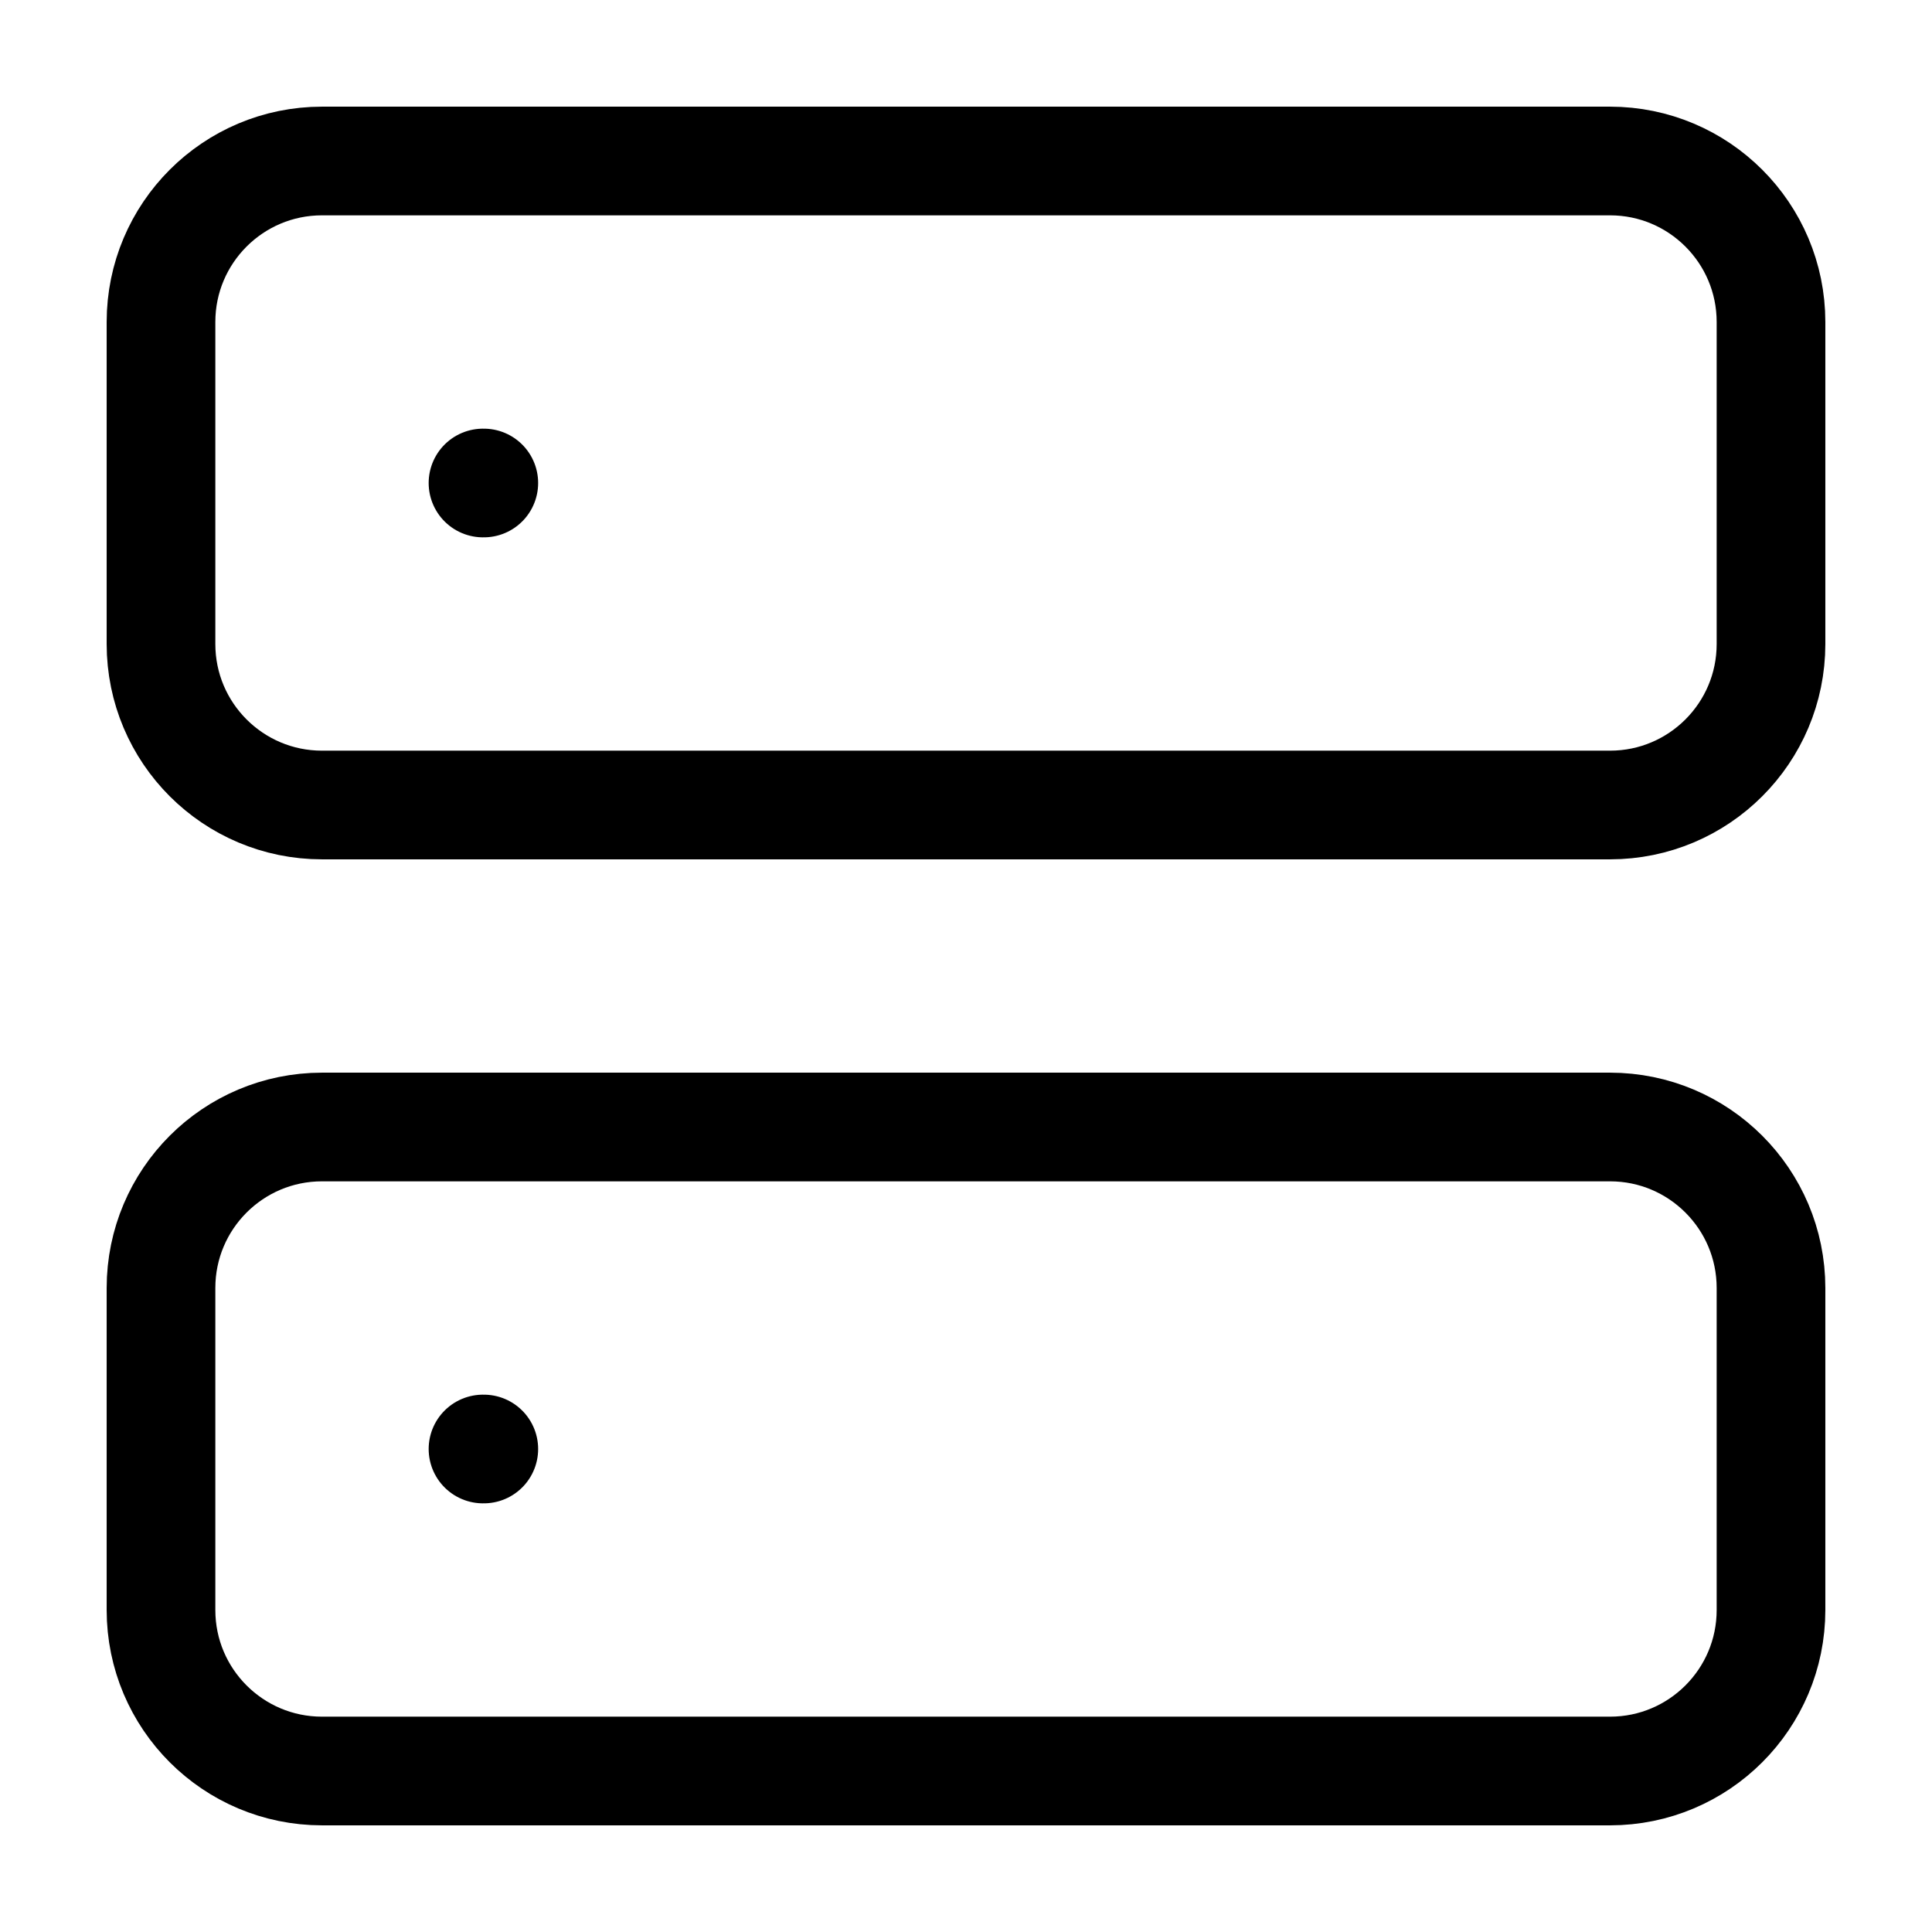
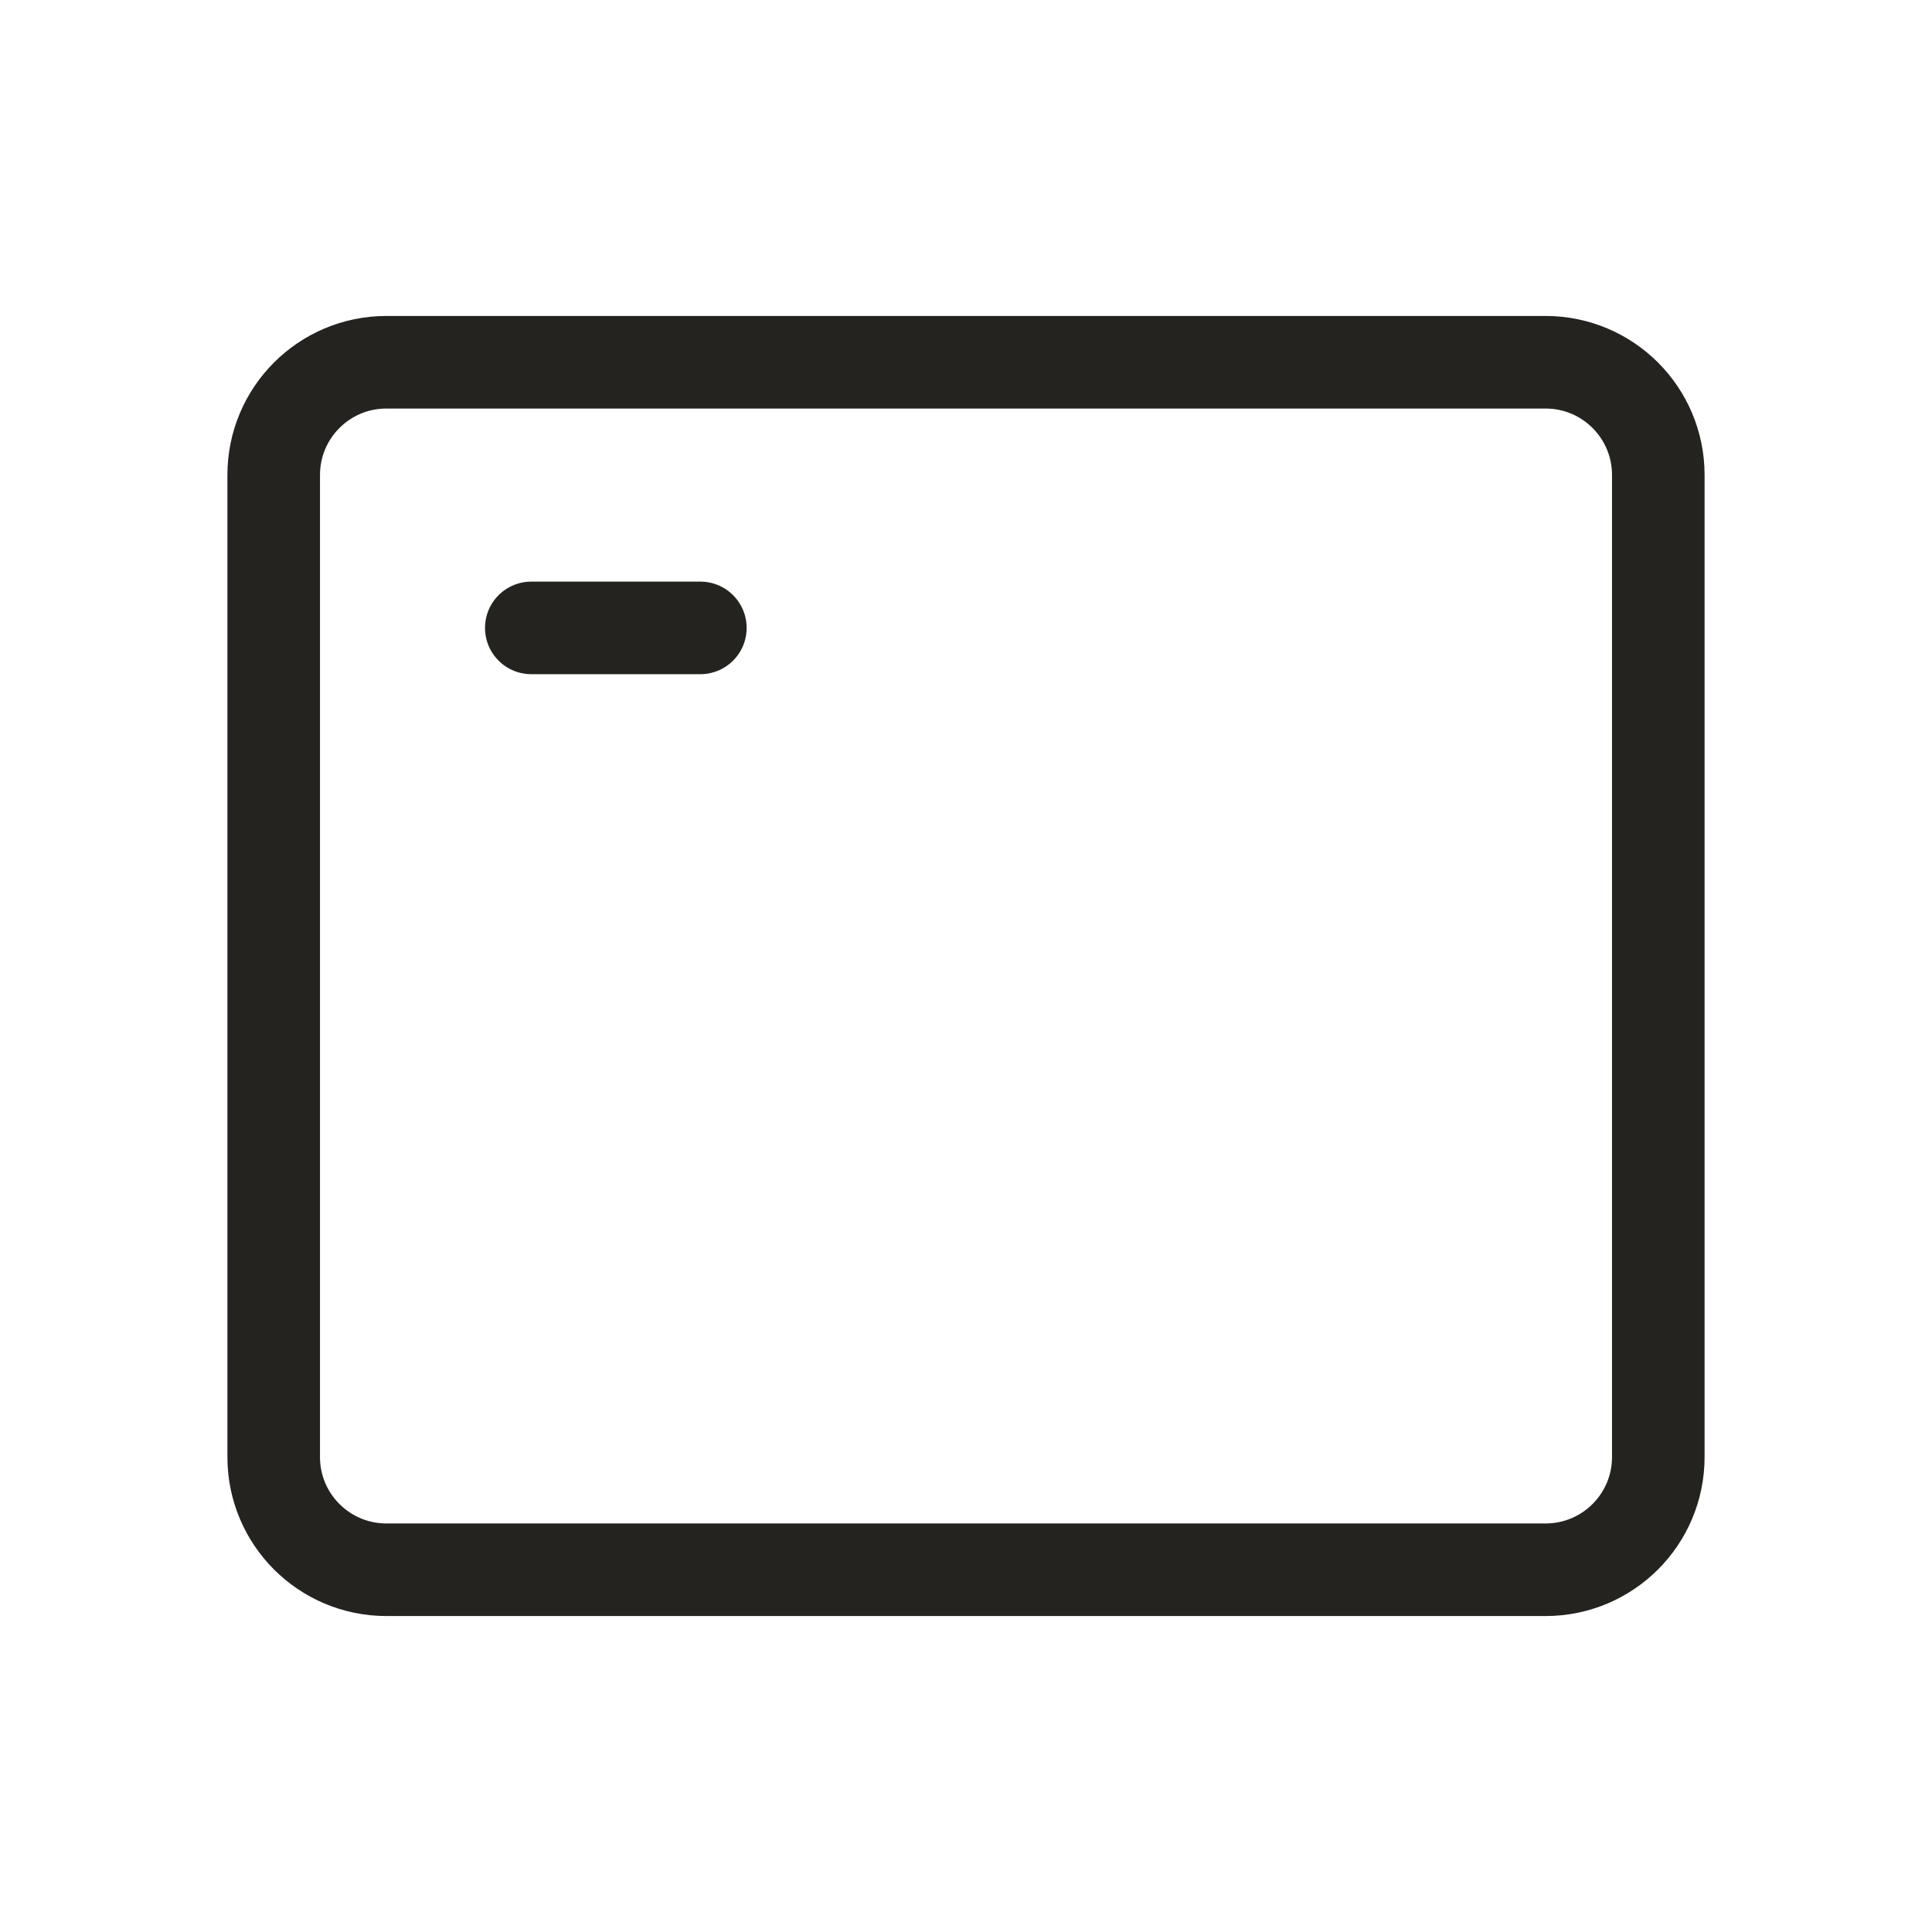
- <svg xmlns="http://www.w3.org/2000/svg" width="24" height="24" viewBox="0 0 24 24">
-   <g fill="none" stroke="currentColor" stroke-linecap="round" stroke-linejoin="round" stroke-width="1.35">
-     <rect width="20" height="8" x="2" y="2" rx="2" ry="2" />
-     <rect width="20" height="8" x="2" y="14" rx="2" ry="2" />
-     <path d="M6 6h.01M6 18h.01" />
+ <svg xmlns="http://www.w3.org/2000/svg" width="24" height="24" viewBox="0 0 24 24" style="color:#25231F">
+   <g fill="none" stroke="currentColor" stroke-width="1.15" stroke-linecap="round" stroke-linejoin="round">
+     <rect x="3.4" y="4.5" width="17.2" height="15" rx="1.4" />
+     <path d="M6.6 7.8h2.1" />
  </g>
</svg>
